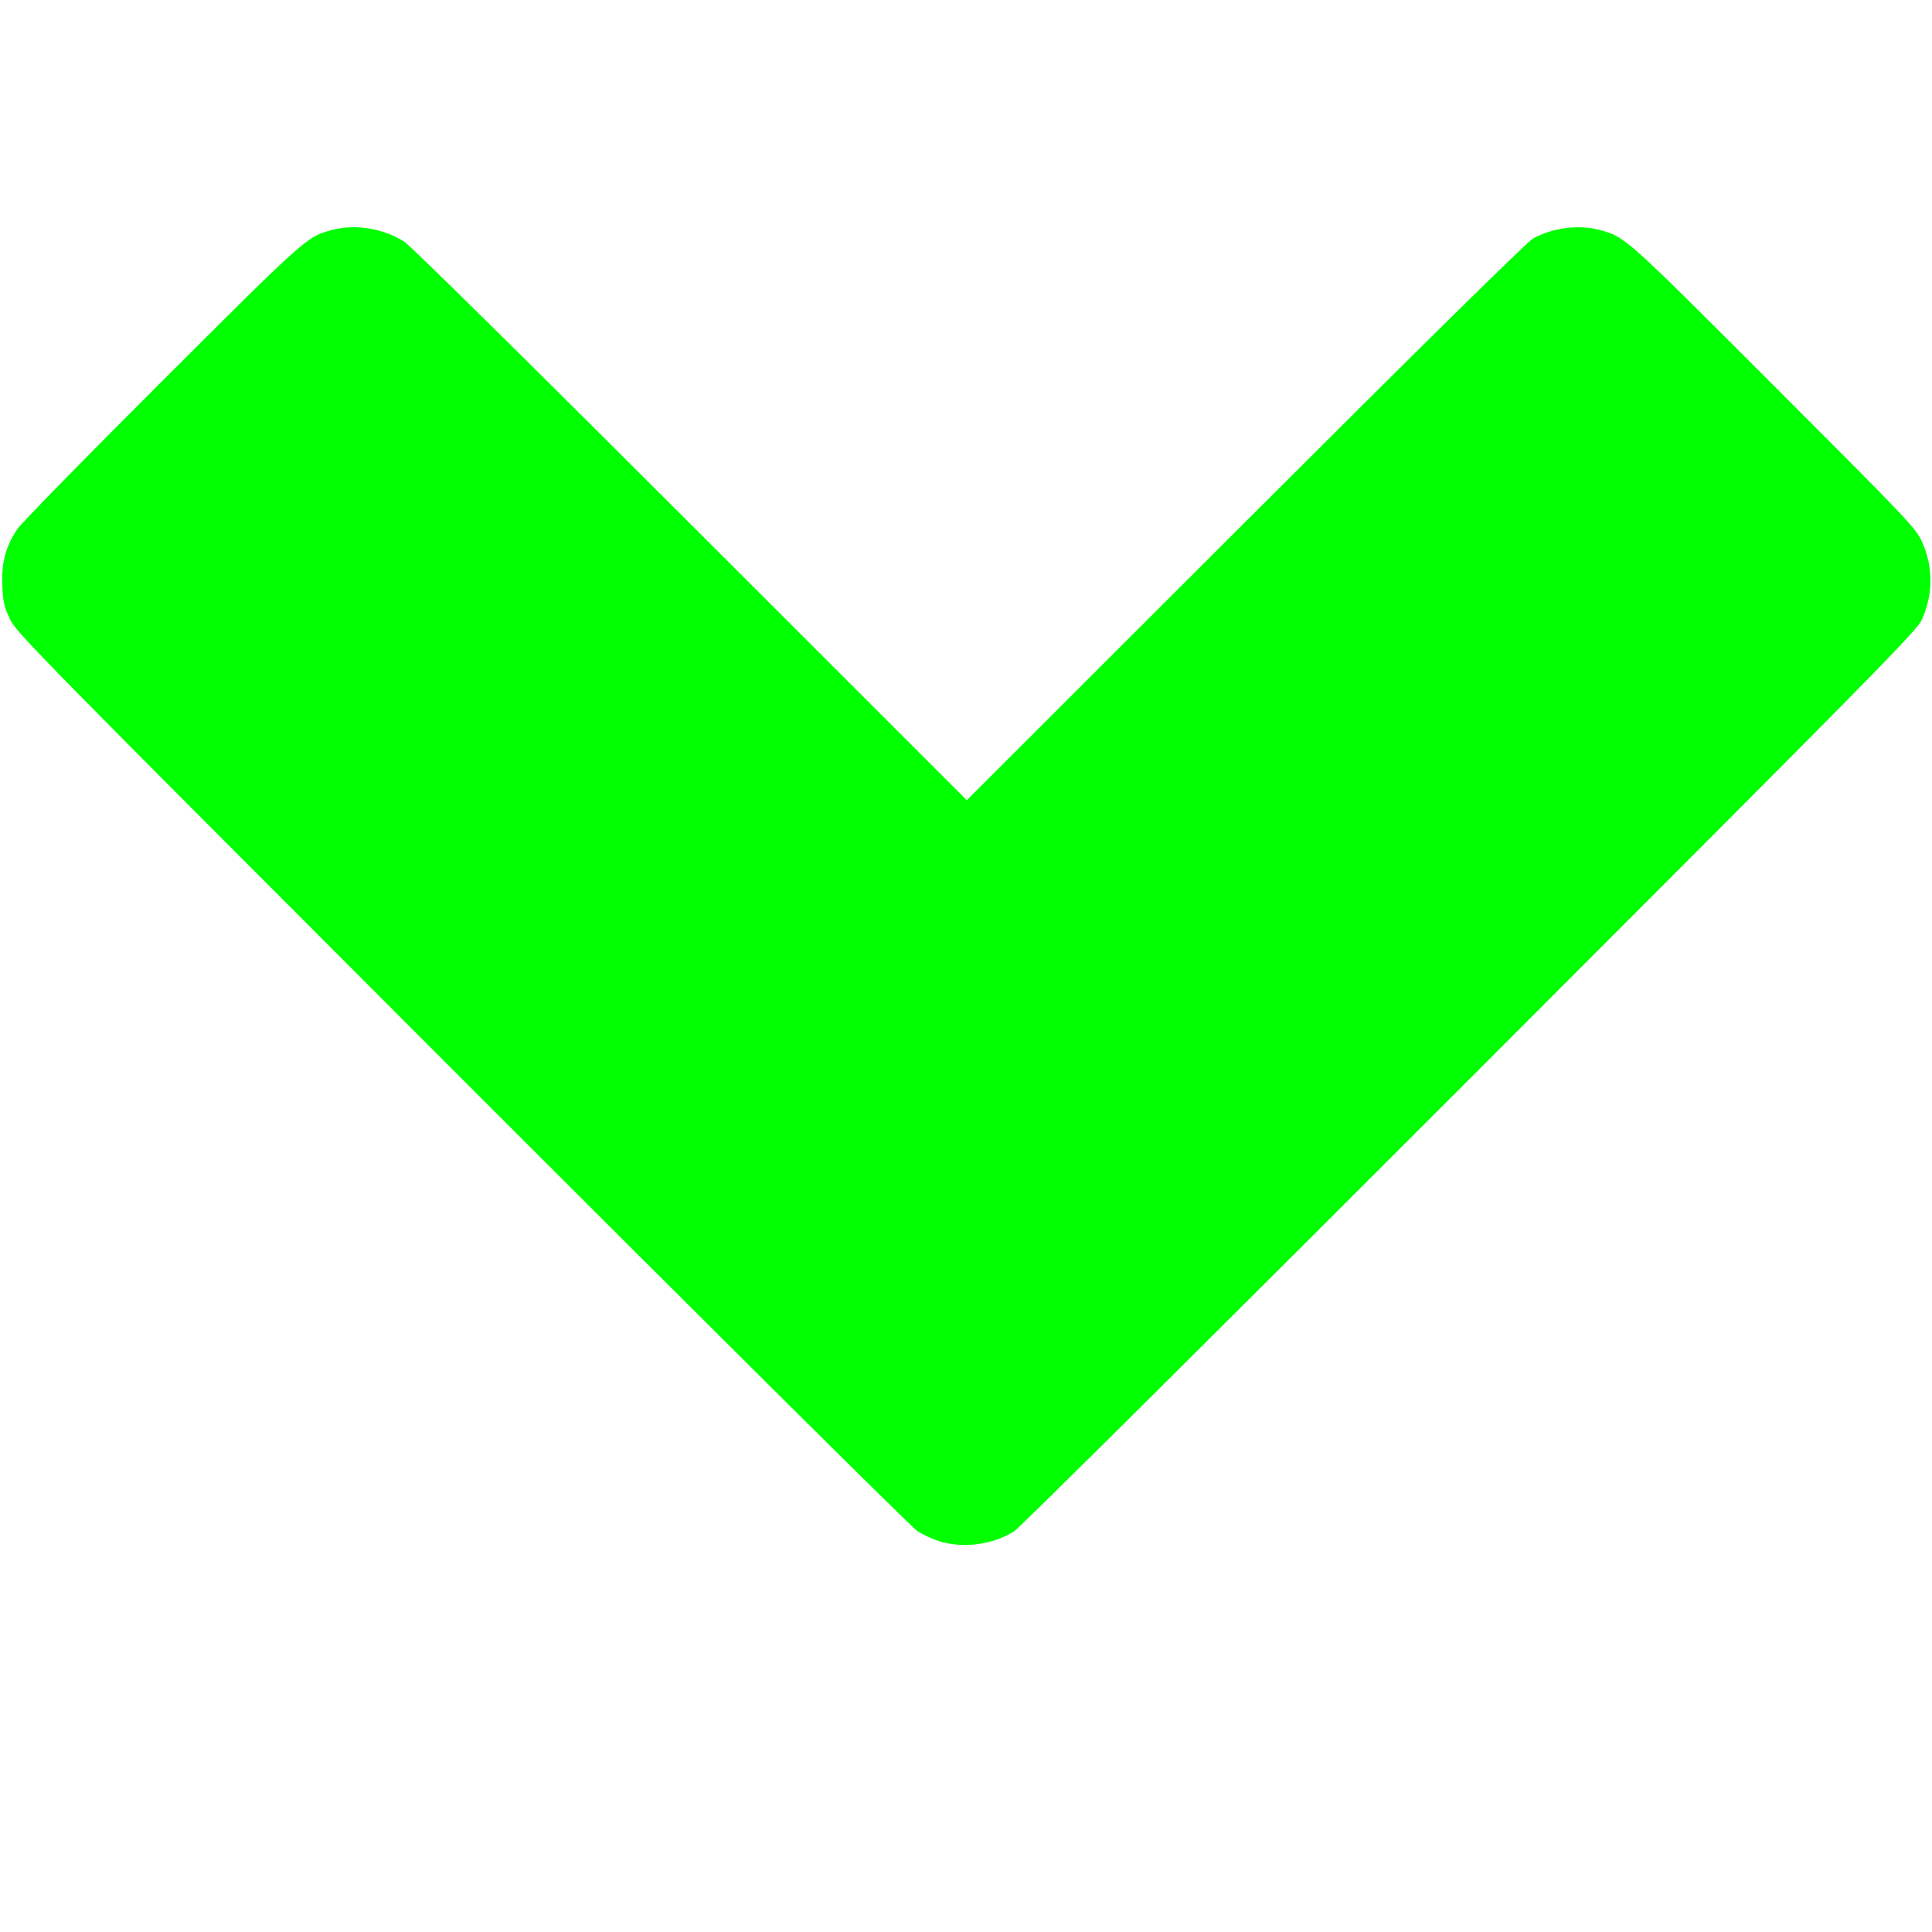
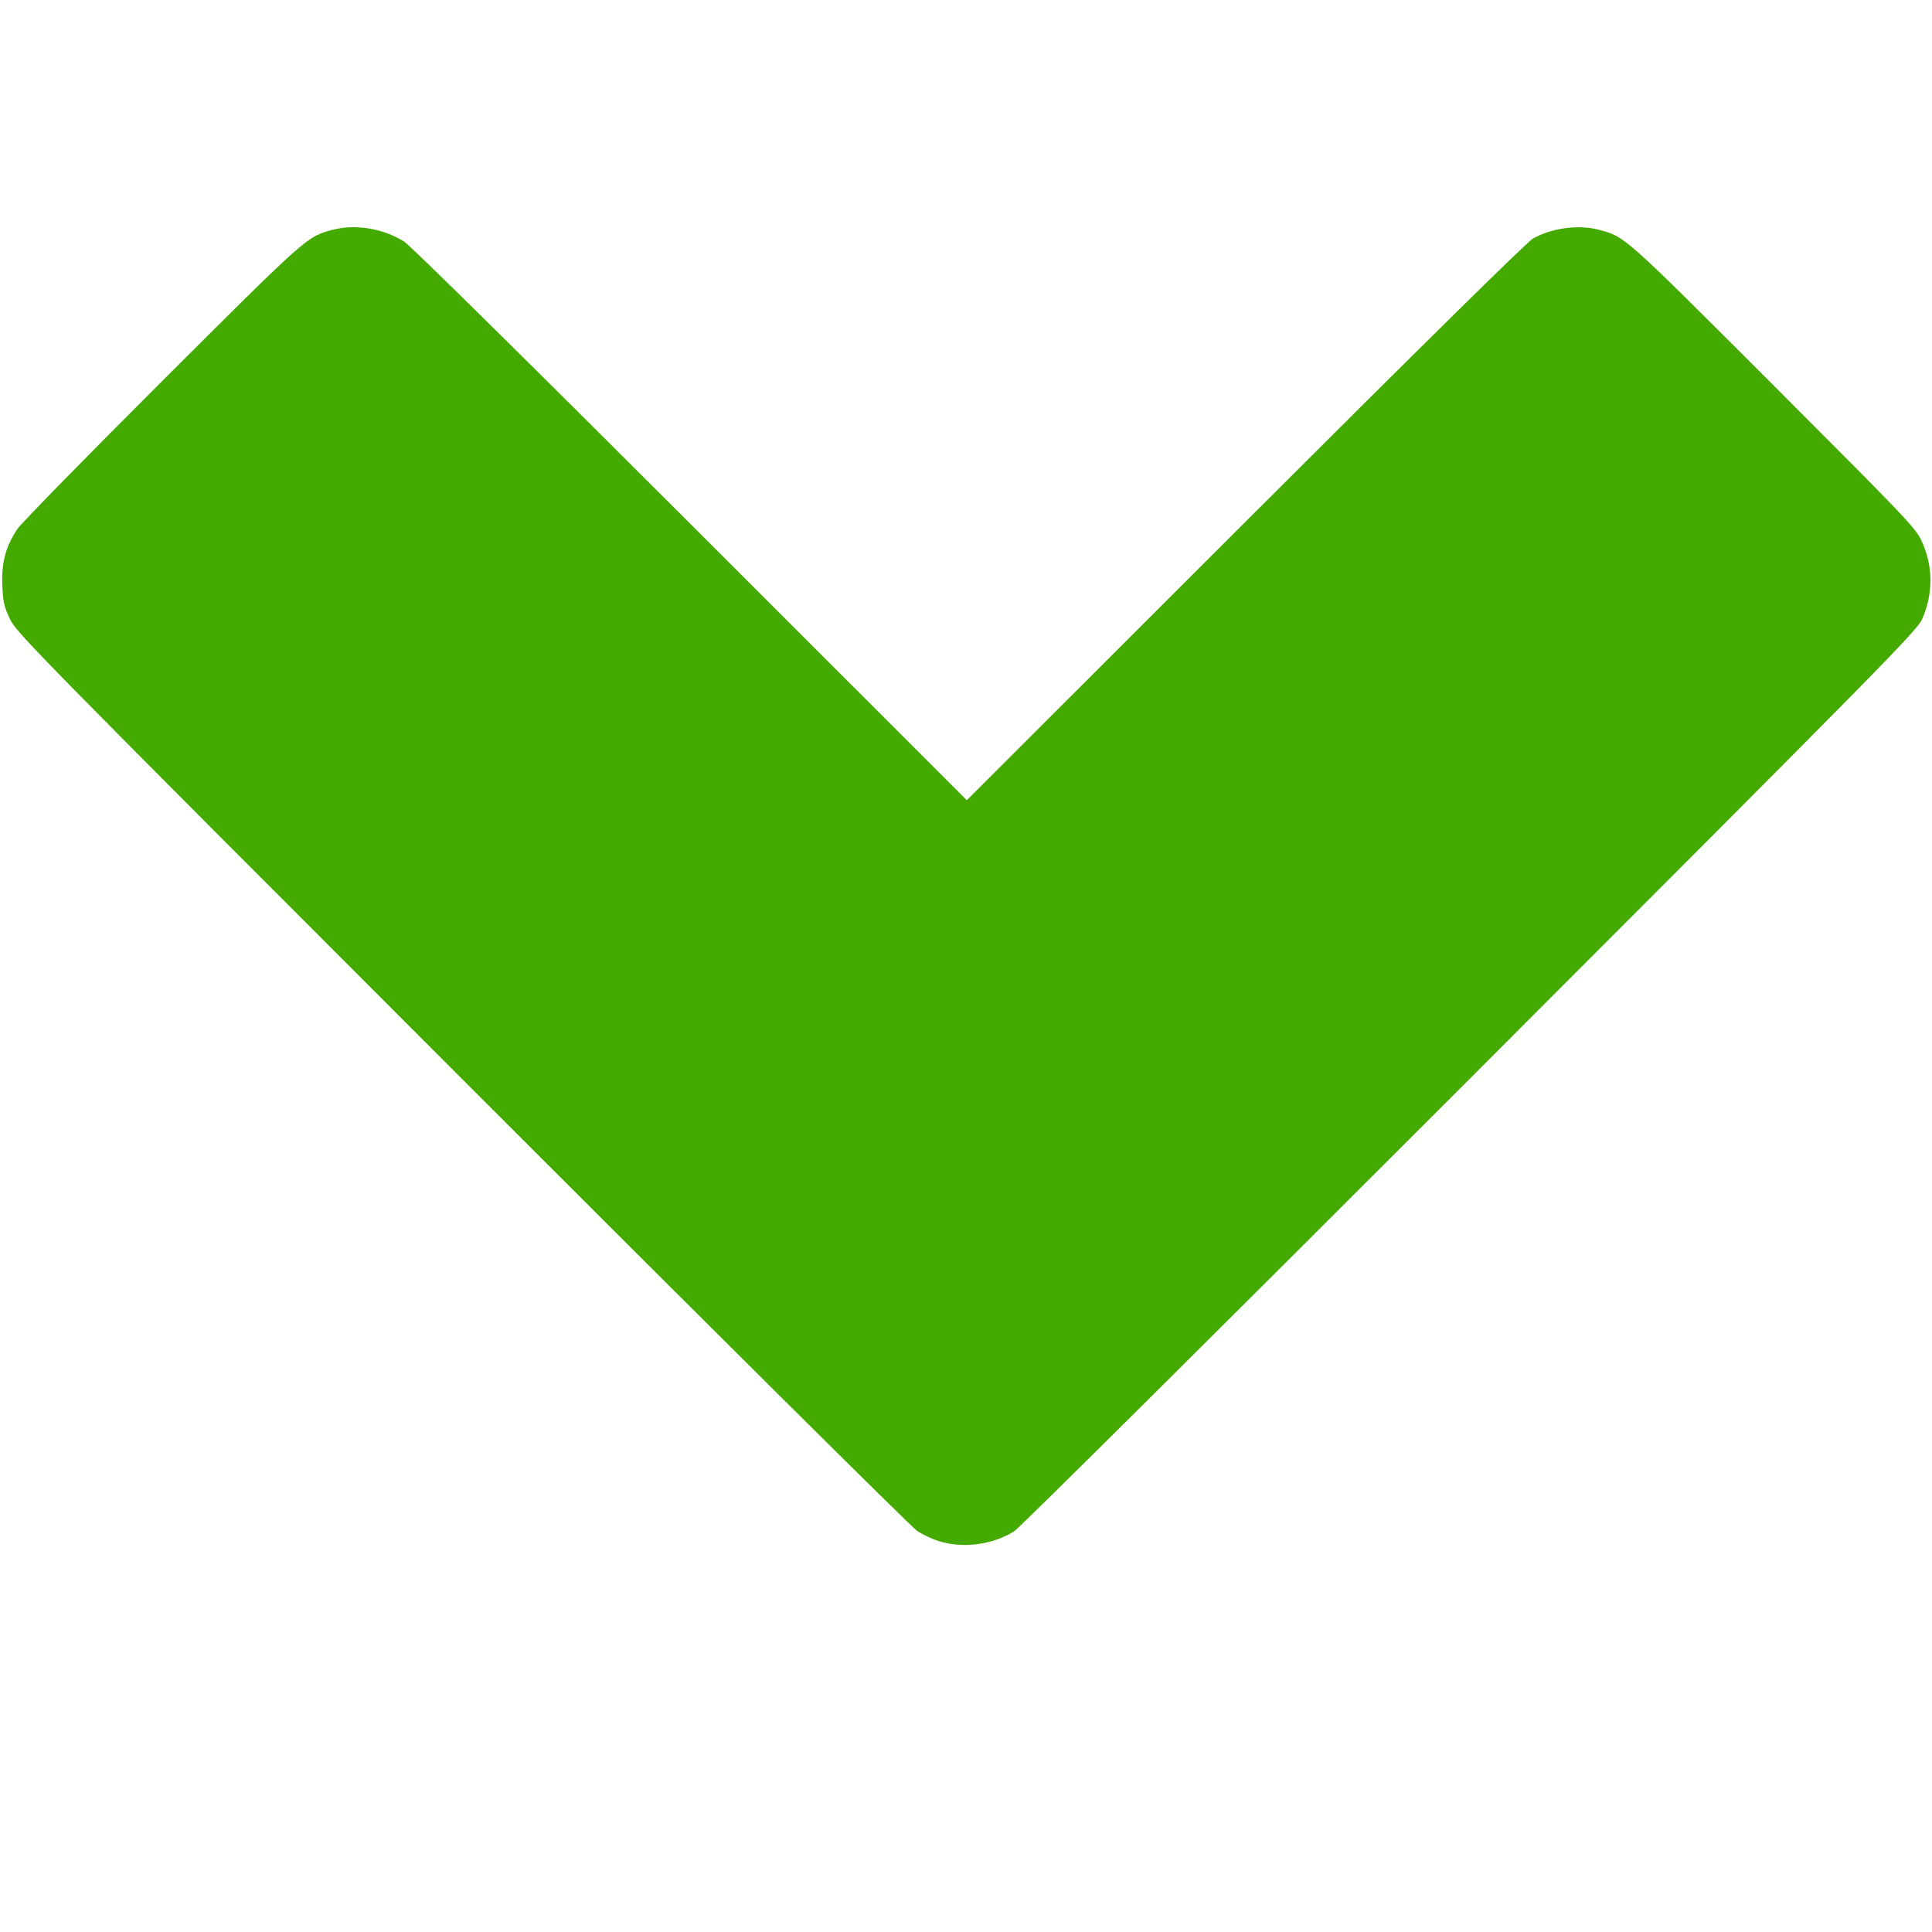
<svg xmlns="http://www.w3.org/2000/svg" version="1.1" id="Capa_1" x="0px" y="0px" viewBox="0 0 405.456 405.456" style="enable-background:new 0 0 405.456 405.456;" xml:space="preserve">
  <defs id="defs39" />
  <g id="g7" />
  <g id="g9" />
  <g id="g11" />
  <g id="g13" />
  <g id="g15" />
  <g id="g17" />
  <g id="g19" />
  <g id="g21" />
  <g id="g23" />
  <g id="g25" />
  <g id="g27" />
  <g id="g29" />
  <g id="g31" />
  <g id="g33" />
  <g id="g35" />
-   <path style="fill:#00ff00" d="m 197.014,323.424 c -1.355,-0.433 -3.385,-1.383 -4.51,-2.109 C 191.38,320.587 148.394,277.9 96.981,226.452 6.949,136.36 3.45,132.801 2.081,129.905 0.854,127.311 0.636,126.339 0.487,122.818 0.287,118.068 1.188,114.694 3.636,111.03 4.433,109.836 18.093,95.881 33.991,80.018 64.57,49.505 64.37,49.683 69.767,48.239 c 4.753,-1.272 10.615,-0.318 15.033,2.446 1.286,0.805 25.399,24.586 60.122,59.295 l 57.974,57.951 58.422,-58.37 c 36.541,-36.509 59.146,-58.783 60.355,-59.472 3.975,-2.265 9.614,-3.012 13.959,-1.85 5.425,1.451 5.117,1.177 36.568,32.635 27.533,27.54 29.792,29.91 31.025,32.542 2.483,5.302 2.544,11.023 0.176,16.489 -1.042,2.404 -7.391,8.857 -94.789,96.332 -51.52,51.565 -94.59,94.349 -95.713,95.074 -4.449,2.875 -10.842,3.725 -15.886,2.112 z" id="path3379" />
+   <path style="fill:#44aa00" d="m 197.014,323.424 c -1.355,-0.433 -3.385,-1.383 -4.51,-2.109 C 191.38,320.587 148.394,277.9 96.981,226.452 6.949,136.36 3.45,132.801 2.081,129.905 0.854,127.311 0.636,126.339 0.487,122.818 0.287,118.068 1.188,114.694 3.636,111.03 4.433,109.836 18.093,95.881 33.991,80.018 64.57,49.505 64.37,49.683 69.767,48.239 c 4.753,-1.272 10.615,-0.318 15.033,2.446 1.286,0.805 25.399,24.586 60.122,59.295 l 57.974,57.951 58.422,-58.37 c 36.541,-36.509 59.146,-58.783 60.355,-59.472 3.975,-2.265 9.614,-3.012 13.959,-1.85 5.425,1.451 5.117,1.177 36.568,32.635 27.533,27.54 29.792,29.91 31.025,32.542 2.483,5.302 2.544,11.023 0.176,16.489 -1.042,2.404 -7.391,8.857 -94.789,96.332 -51.52,51.565 -94.59,94.349 -95.713,95.074 -4.449,2.875 -10.842,3.725 -15.886,2.112 z" id="path3379" />
</svg>
